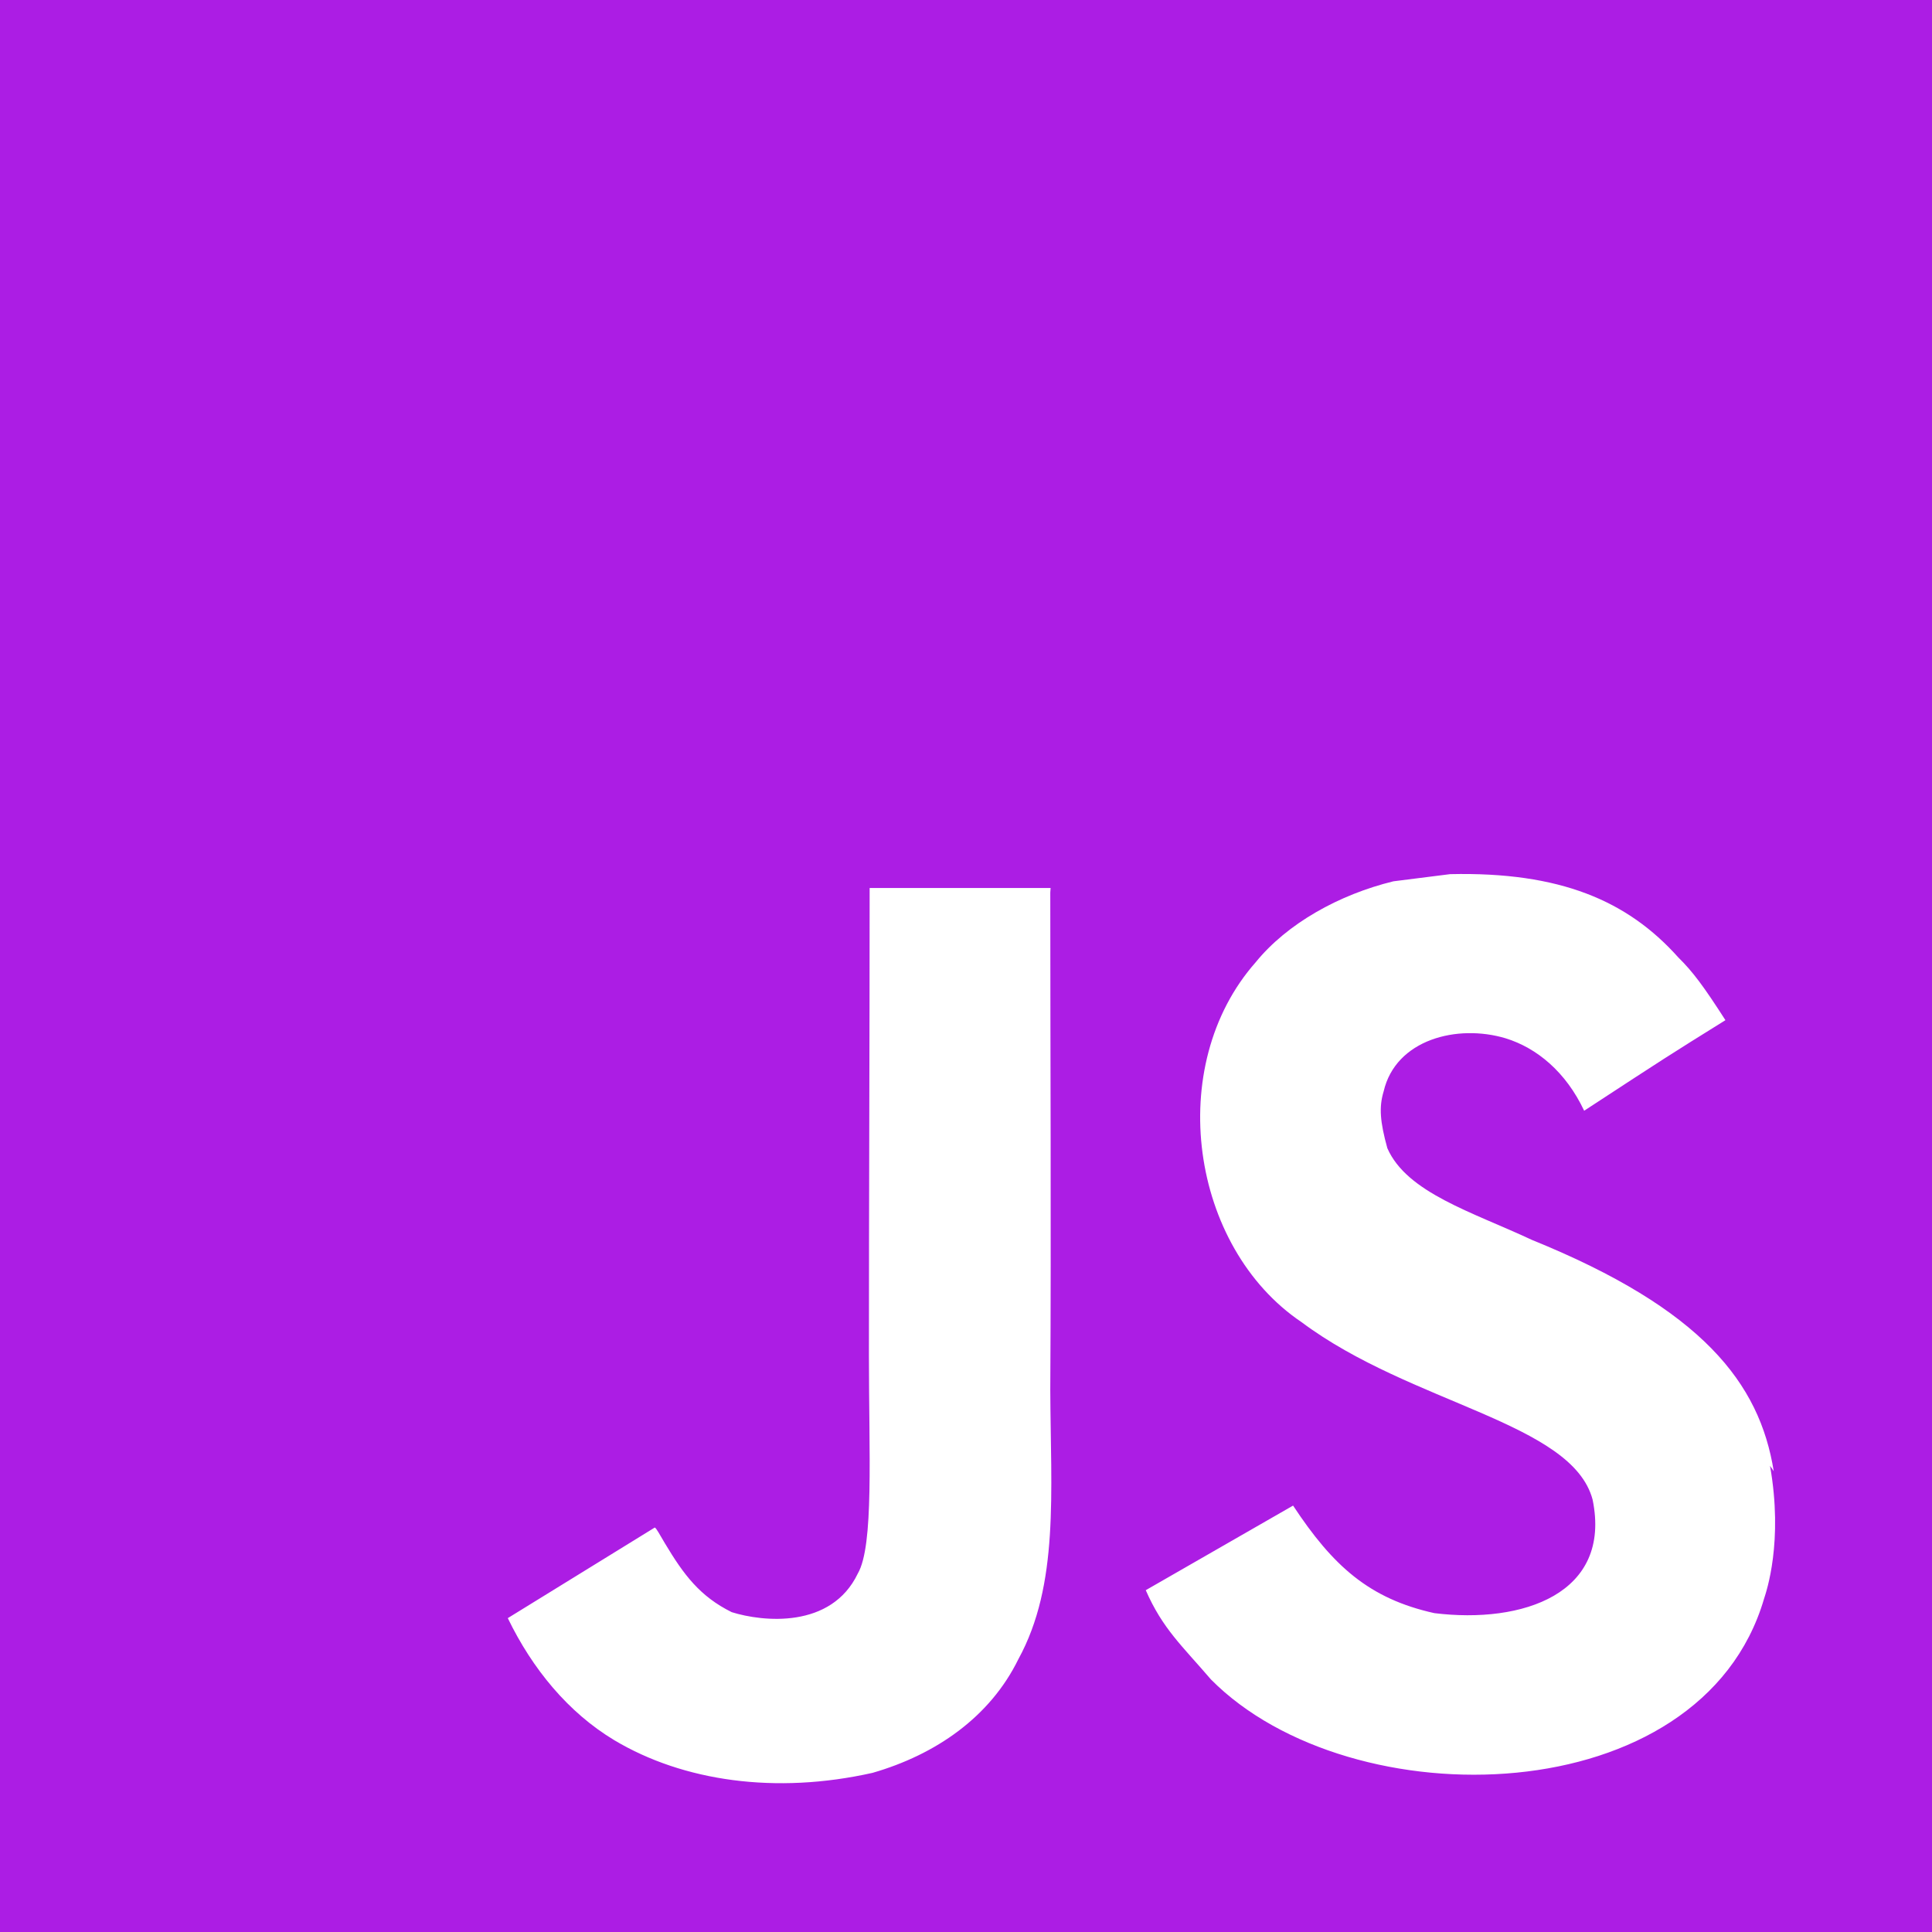
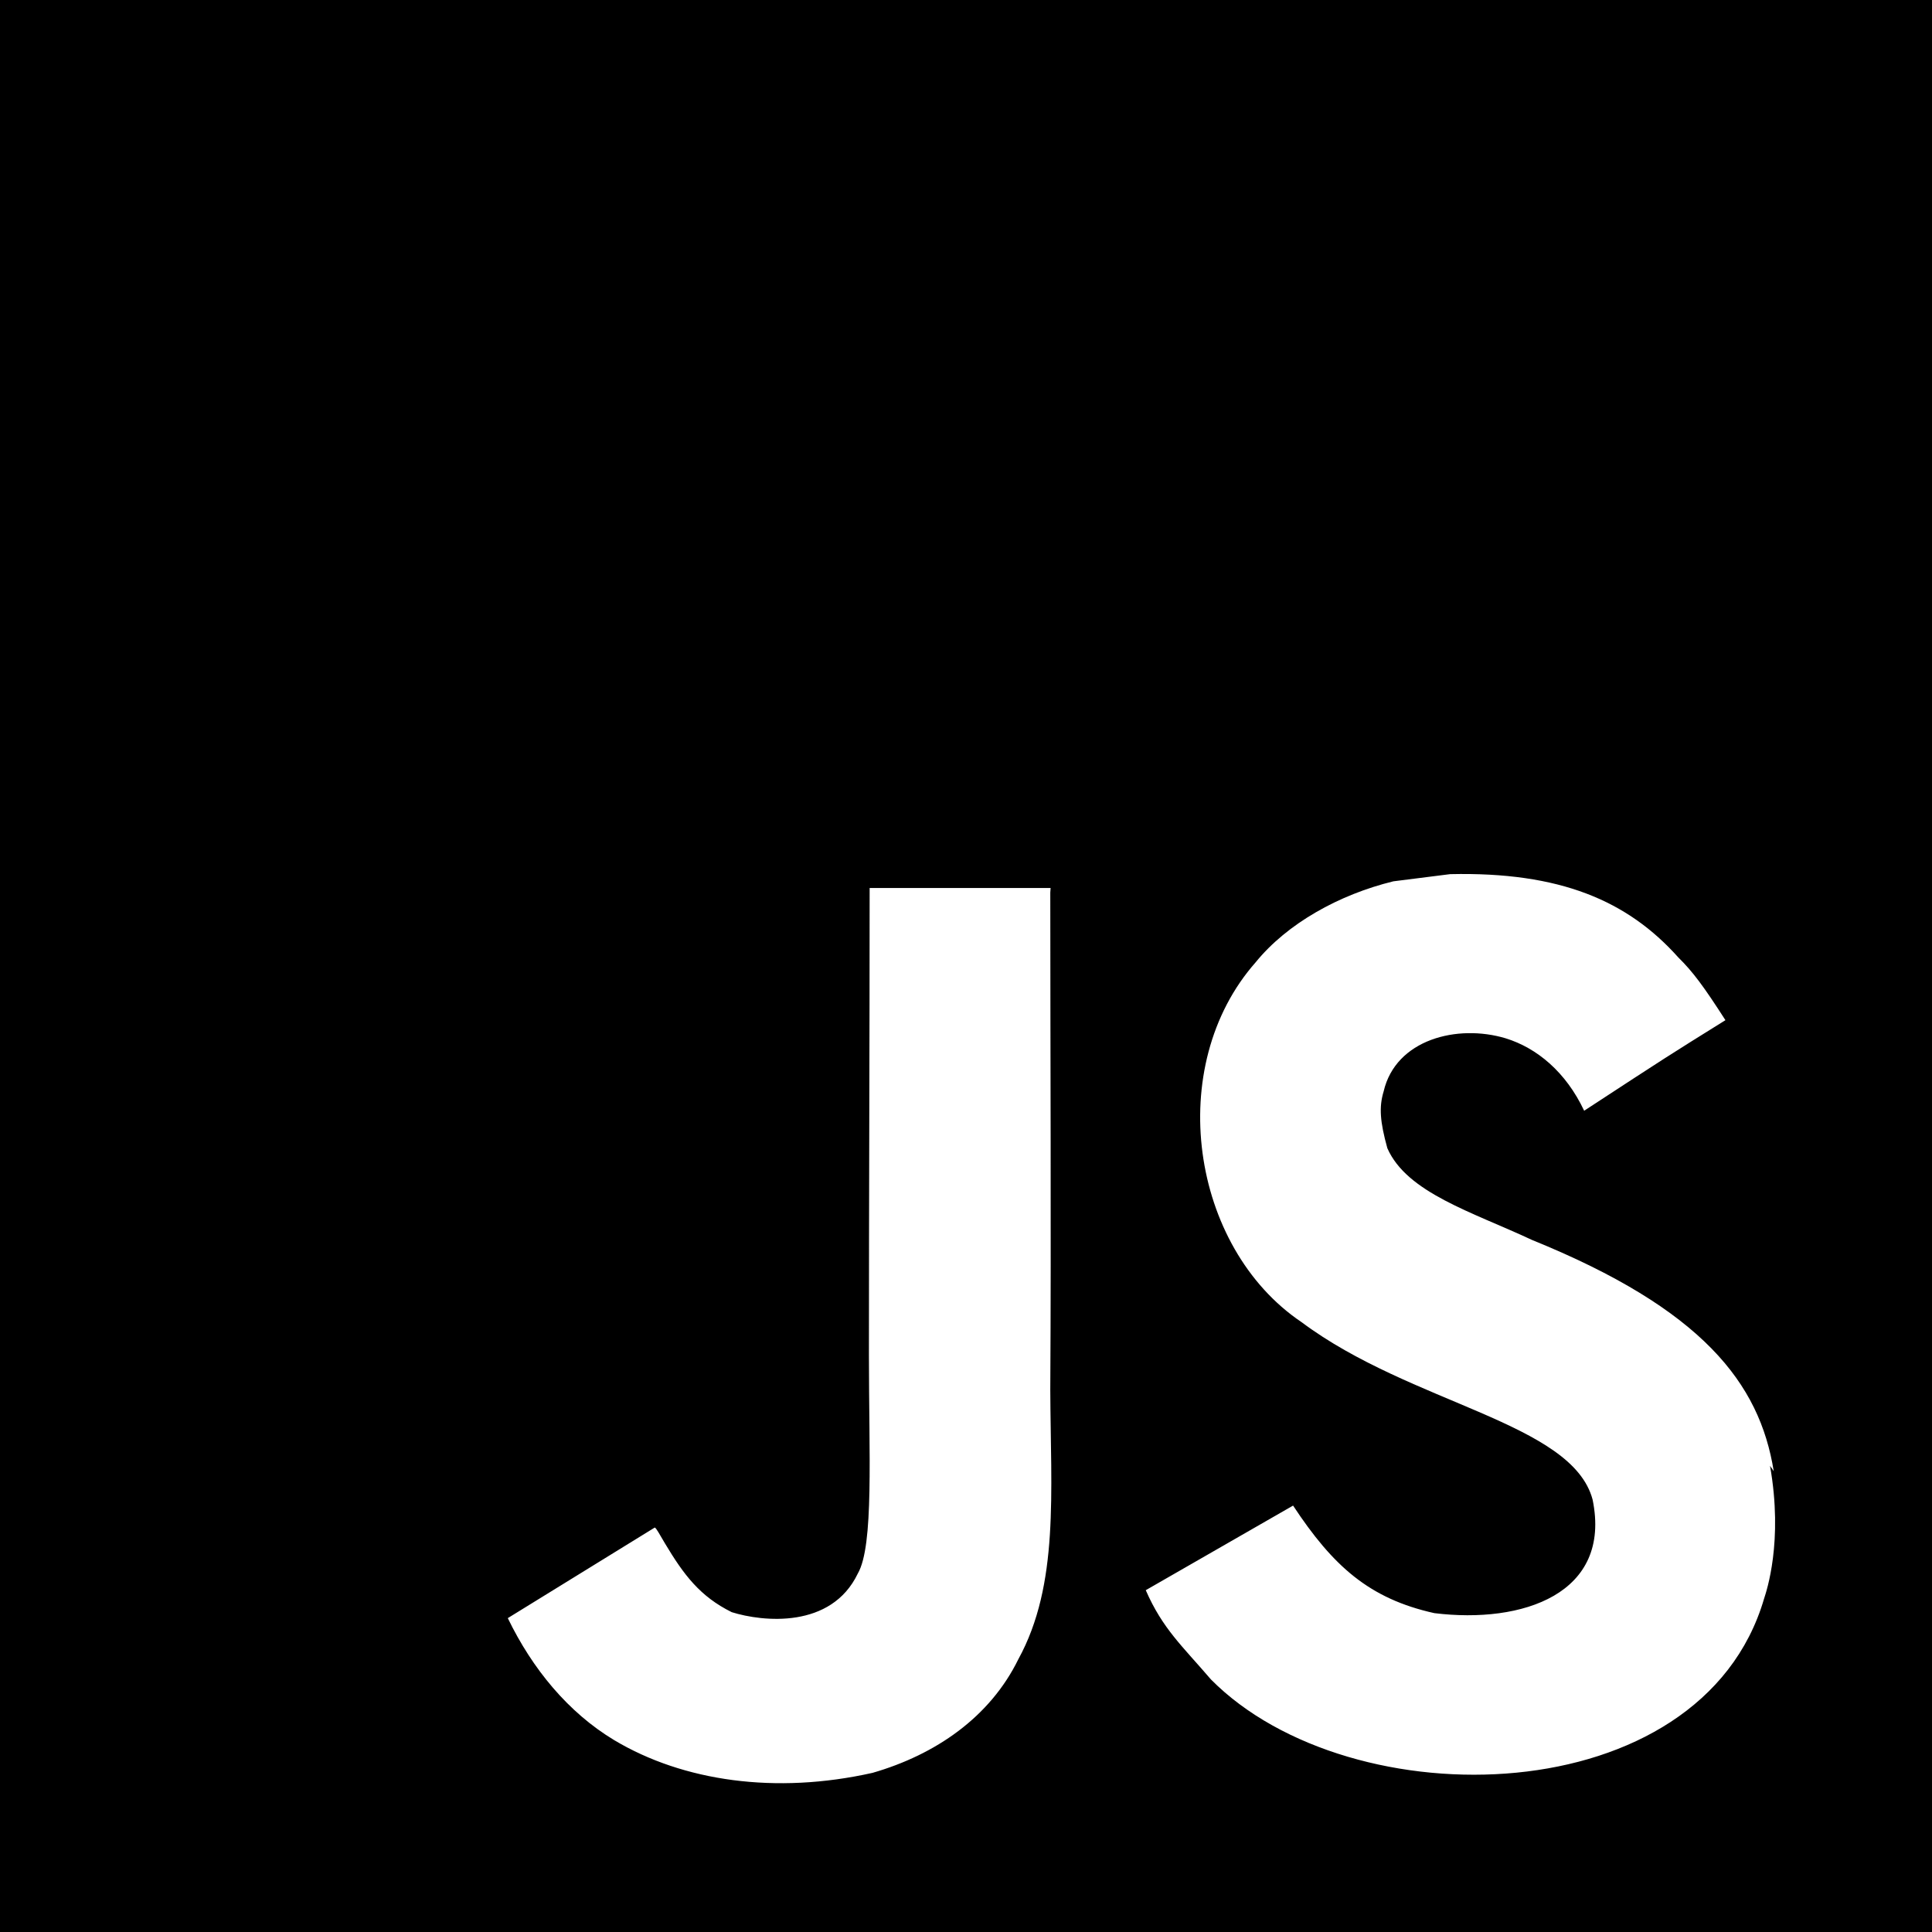
<svg xmlns="http://www.w3.org/2000/svg" viewBox="0 0 24 24" width="220" height="220">
-   <path d="M0,24h24V0H0V24z M19.784,18.629c-0.255-0.961-2.251-1.185-3.616-2.205c-1.38-0.93-1.709-3.18-0.569-4.471c0.39-0.48,1.034-0.84,1.71-1.005l0.705-0.089c1.365-0.031,2.204,0.329,2.834,1.034c0.182,0.179,0.316,0.36,0.586,0.78c-0.721,0.449-0.721,0.449-1.755,1.125c-0.226-0.48-0.586-0.78-0.976-0.9c-0.6-0.18-1.365,0.014-1.515,0.66c-0.059,0.195-0.045,0.375,0.046,0.705c0.243,0.555,1.061,0.795,1.797,1.14c2.115,0.858,2.828,1.778,3.003,2.873l-0.046-0.067c0.166,0.945-0.045,1.56-0.074,1.65c-0.781,2.67-5.131,2.76-6.871,1.004c-0.36-0.42-0.6-0.629-0.81-1.109l1.83-1.051c0.495,0.75,0.944,1.156,1.755,1.336C18.914,20.174,20.024,19.799,19.784,18.629z M8.133,18.976c0.017,0,0.064,0.091,0.127,0.196c0.233,0.389,0.434,0.659,0.83,0.855c0.386,0.121,1.236,0.209,1.566-0.48c0.201-0.348,0.138-1.479,0.138-2.711c0-1.941,0.009-3.867,0.009-5.805h2.248l-0.004,0.056c0,2.07,0.012,4.125,0,6.179c0.005,1.276,0.113,2.416-0.397,3.346c-0.353,0.72-1.028,1.185-1.811,1.411c-1.203,0.27-2.352,0.105-3.207-0.405c-0.574-0.345-1.019-0.887-1.324-1.517L8.133,18.976z" fill="#ac1de4" />
+   <path d="M0,24h24V0H0V24z M19.784,18.629c-0.255-0.961-2.251-1.185-3.616-2.205c-1.38-0.93-1.709-3.18-0.569-4.471c0.39-0.48,1.034-0.84,1.71-1.005l0.705-0.089c1.365-0.031,2.204,0.329,2.834,1.034c0.182,0.179,0.316,0.36,0.586,0.78c-0.721,0.449-0.721,0.449-1.755,1.125c-0.226-0.48-0.586-0.78-0.976-0.9c-0.6-0.18-1.365,0.014-1.515,0.66c-0.059,0.195-0.045,0.375,0.046,0.705c0.243,0.555,1.061,0.795,1.797,1.14c2.115,0.858,2.828,1.778,3.003,2.873l-0.046-0.067c0.166,0.945-0.045,1.56-0.074,1.65c-0.781,2.67-5.131,2.76-6.871,1.004c-0.36-0.42-0.6-0.629-0.81-1.109l1.83-1.051c0.495,0.75,0.944,1.156,1.755,1.336C18.914,20.174,20.024,19.799,19.784,18.629z M8.133,18.976c0.017,0,0.064,0.091,0.127,0.196c0.233,0.389,0.434,0.659,0.83,0.855c0.386,0.121,1.236,0.209,1.566-0.48c0.201-0.348,0.138-1.479,0.138-2.711c0-1.941,0.009-3.867,0.009-5.805h2.248l-0.004,0.056c0,2.07,0.012,4.125,0,6.179c0.005,1.276,0.113,2.416-0.397,3.346c-0.353,0.72-1.028,1.185-1.811,1.411c-1.203,0.27-2.352,0.105-3.207-0.405c-0.574-0.345-1.019-0.887-1.324-1.517L8.133,18.976z" fill="#000000" />
</svg>
